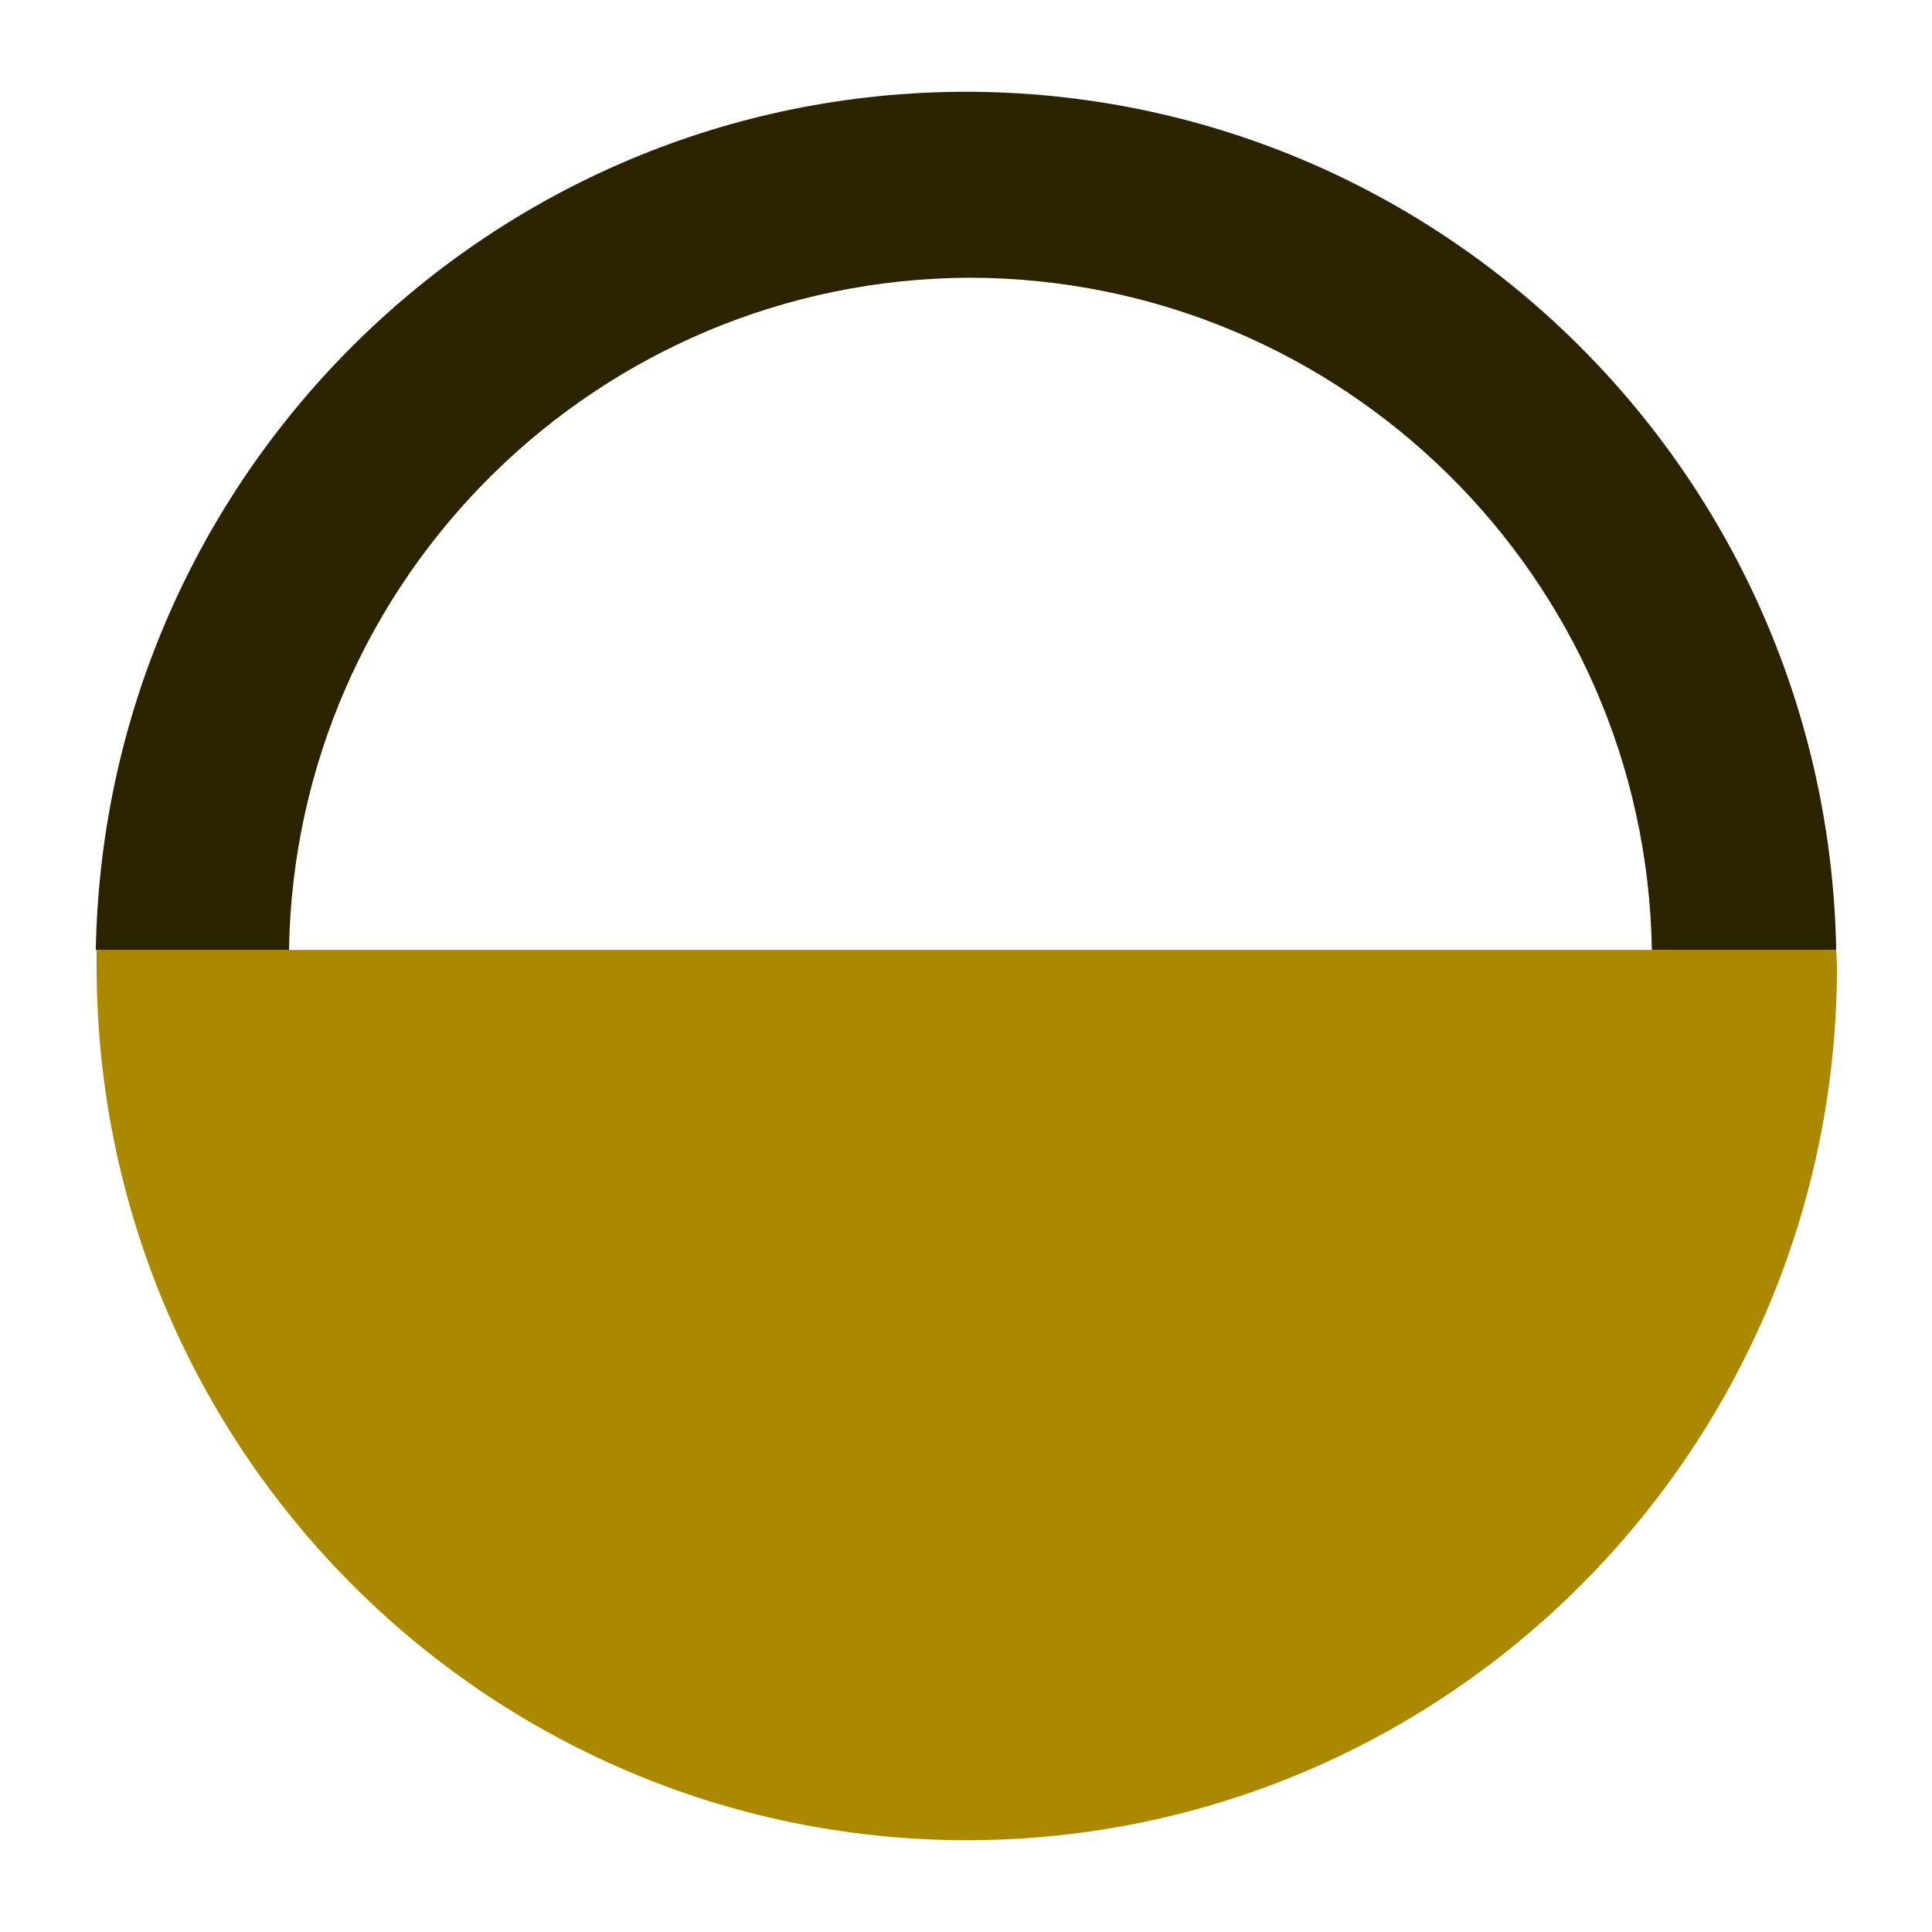
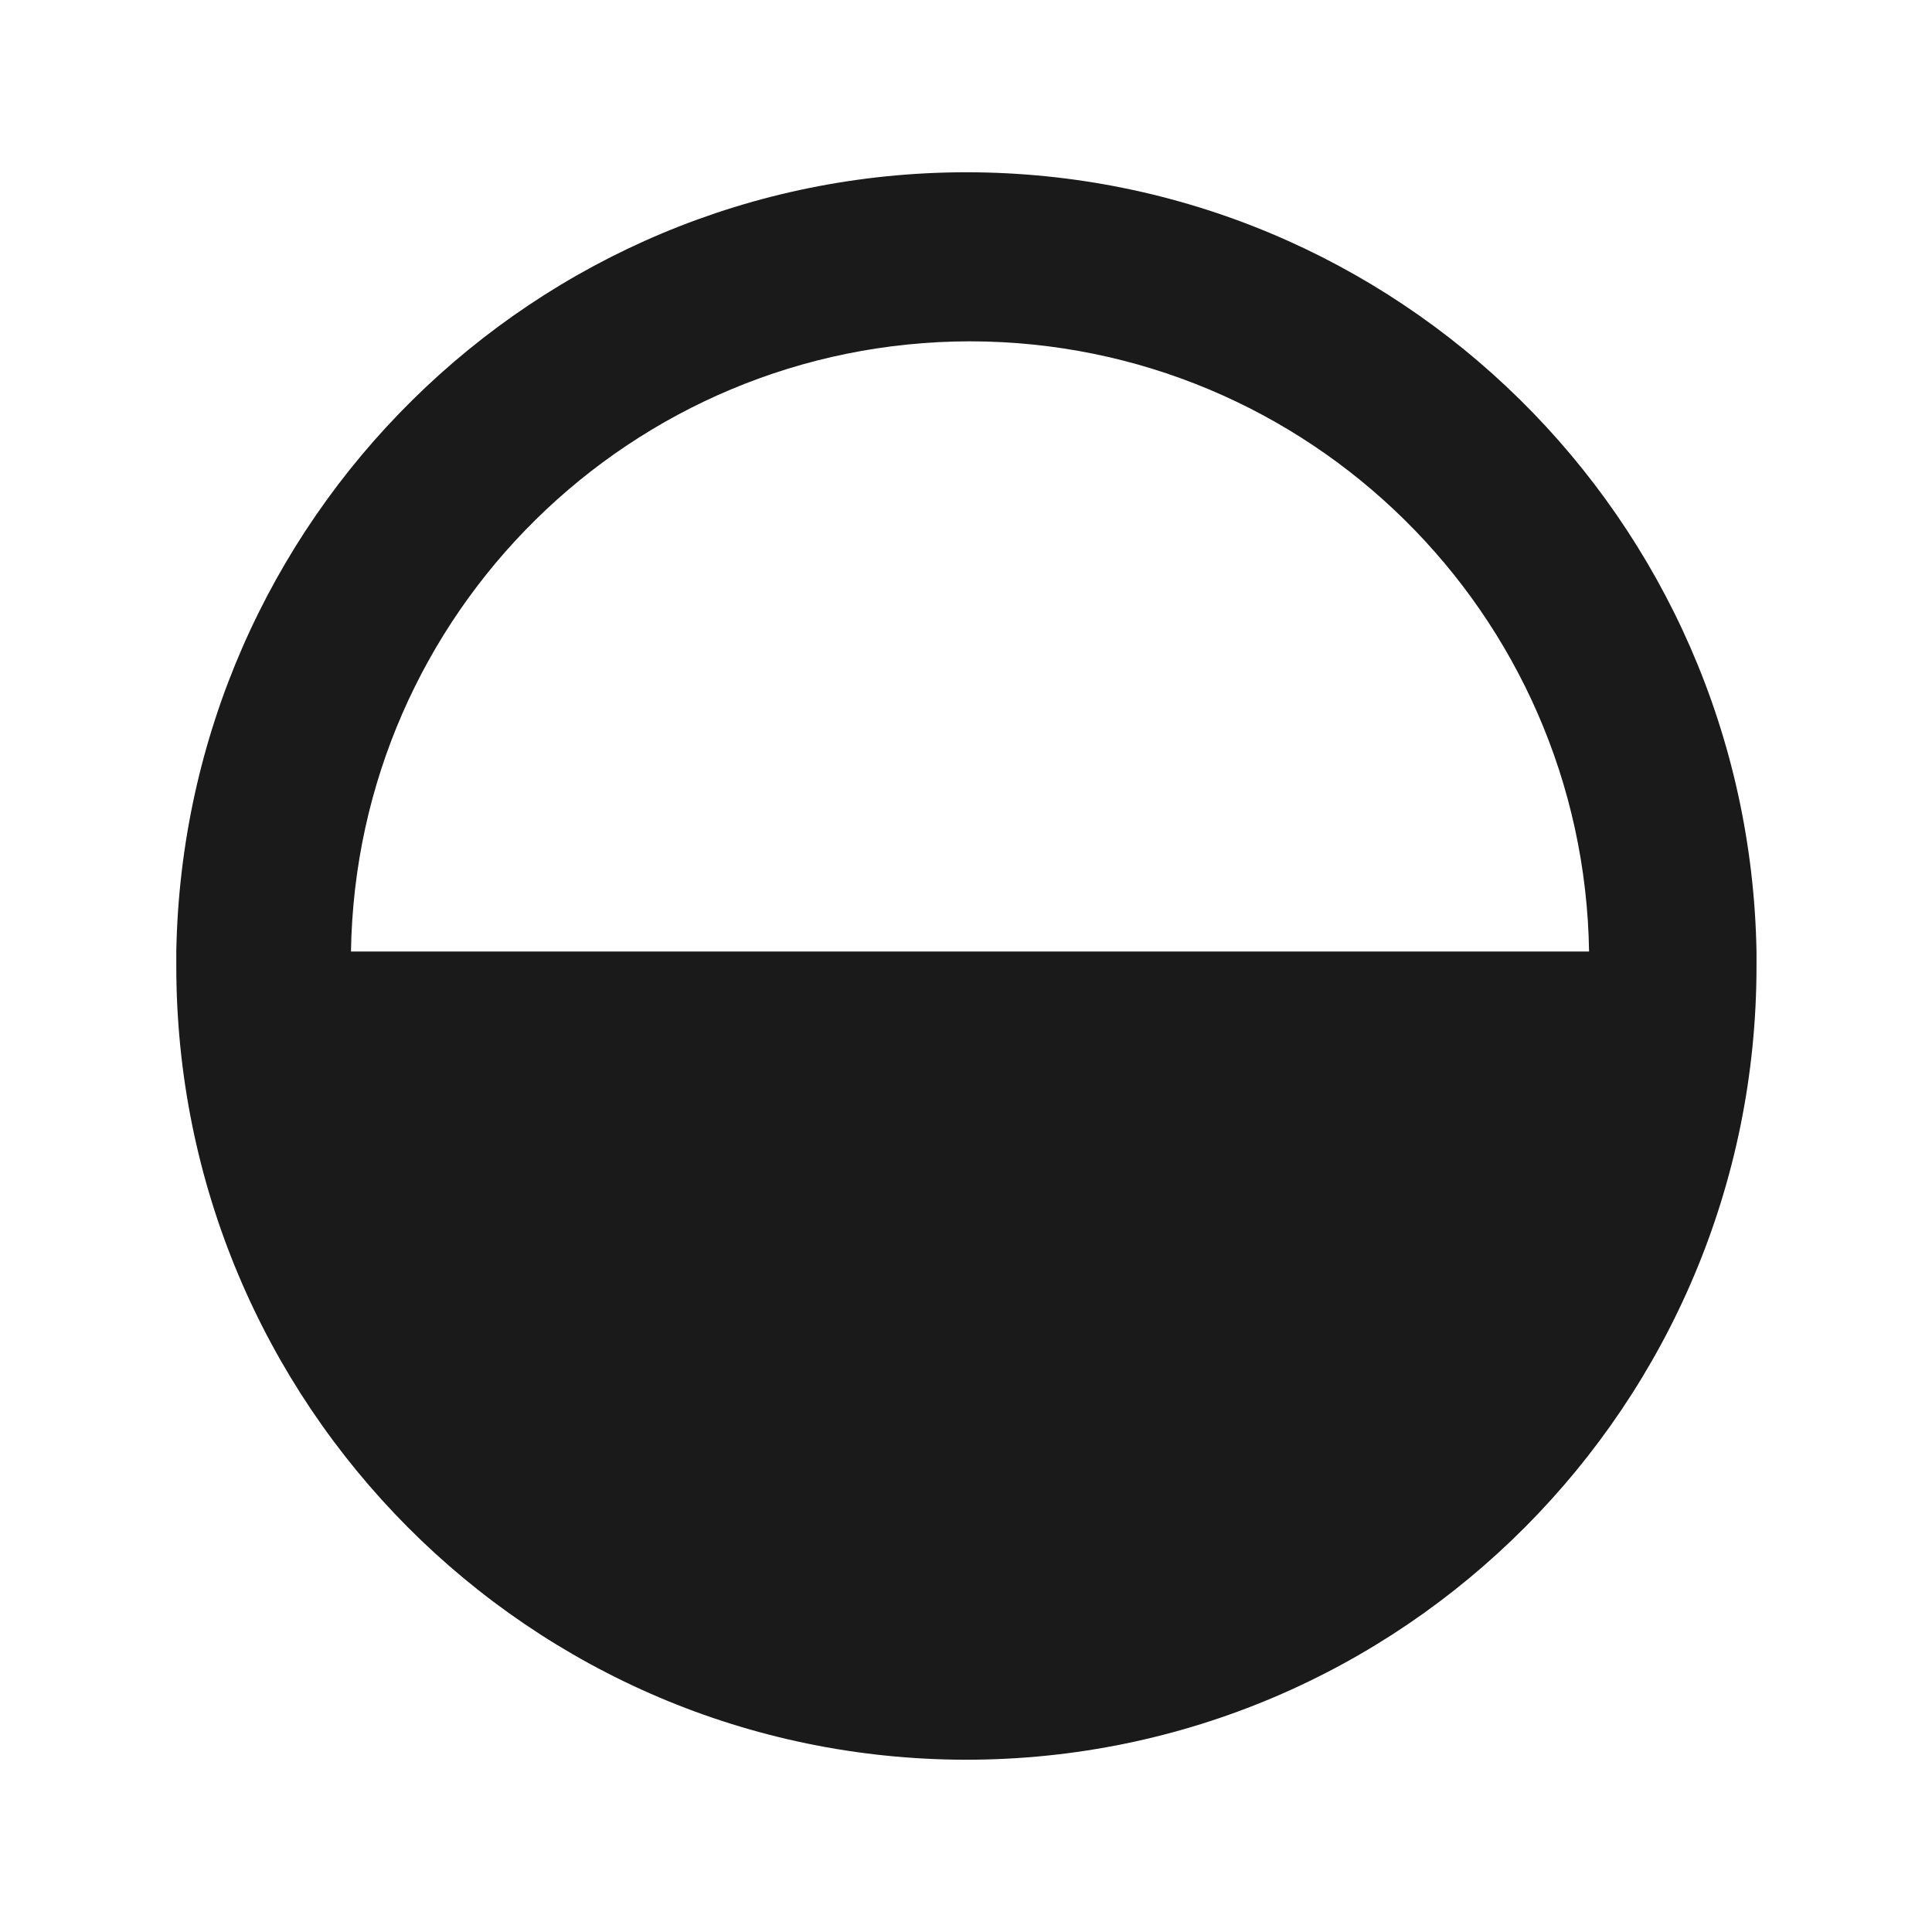
<svg xmlns="http://www.w3.org/2000/svg" height="24" width="24">
-   <path d="M22.8 11.8H1.2a10.82 10.86 0 0 0 0 .2A10.82 10.86 0 0 0 12 22.86 10.82 10.86 0 0 0 22.82 12a10.82 10.86 0 0 0-.01-.2z" fill="#a80" />
-   <path d="M12 1.14A10.82 10.86 0 0 0 1.19 11.8h2.4a8.49 8.49 0 0 1 8.46-8.35 8.49 8.49 0 0 1 8.47 8.35h2.29A10.82 10.86 0 0 0 12 1.14z" fill="#2b2200" />
+   <path d="M12 2.14a9.82 9.86 0 0 0-9.81 9.68 9.82 9.86 0 0 0 0 .18A9.82 9.86 0 0 0 12 21.86 9.82 9.86 0 0 0 21.82 12a9.82 9.86 0 0 0 0-.18A9.82 9.86 0 0 0 12 2.14zm.05 2.1a7.7 7.7 0 0 1 7.69 7.58H4.36a7.7 7.7 0 0 1 7.69-7.58z" fill="#1a1a1a" />
</svg>
